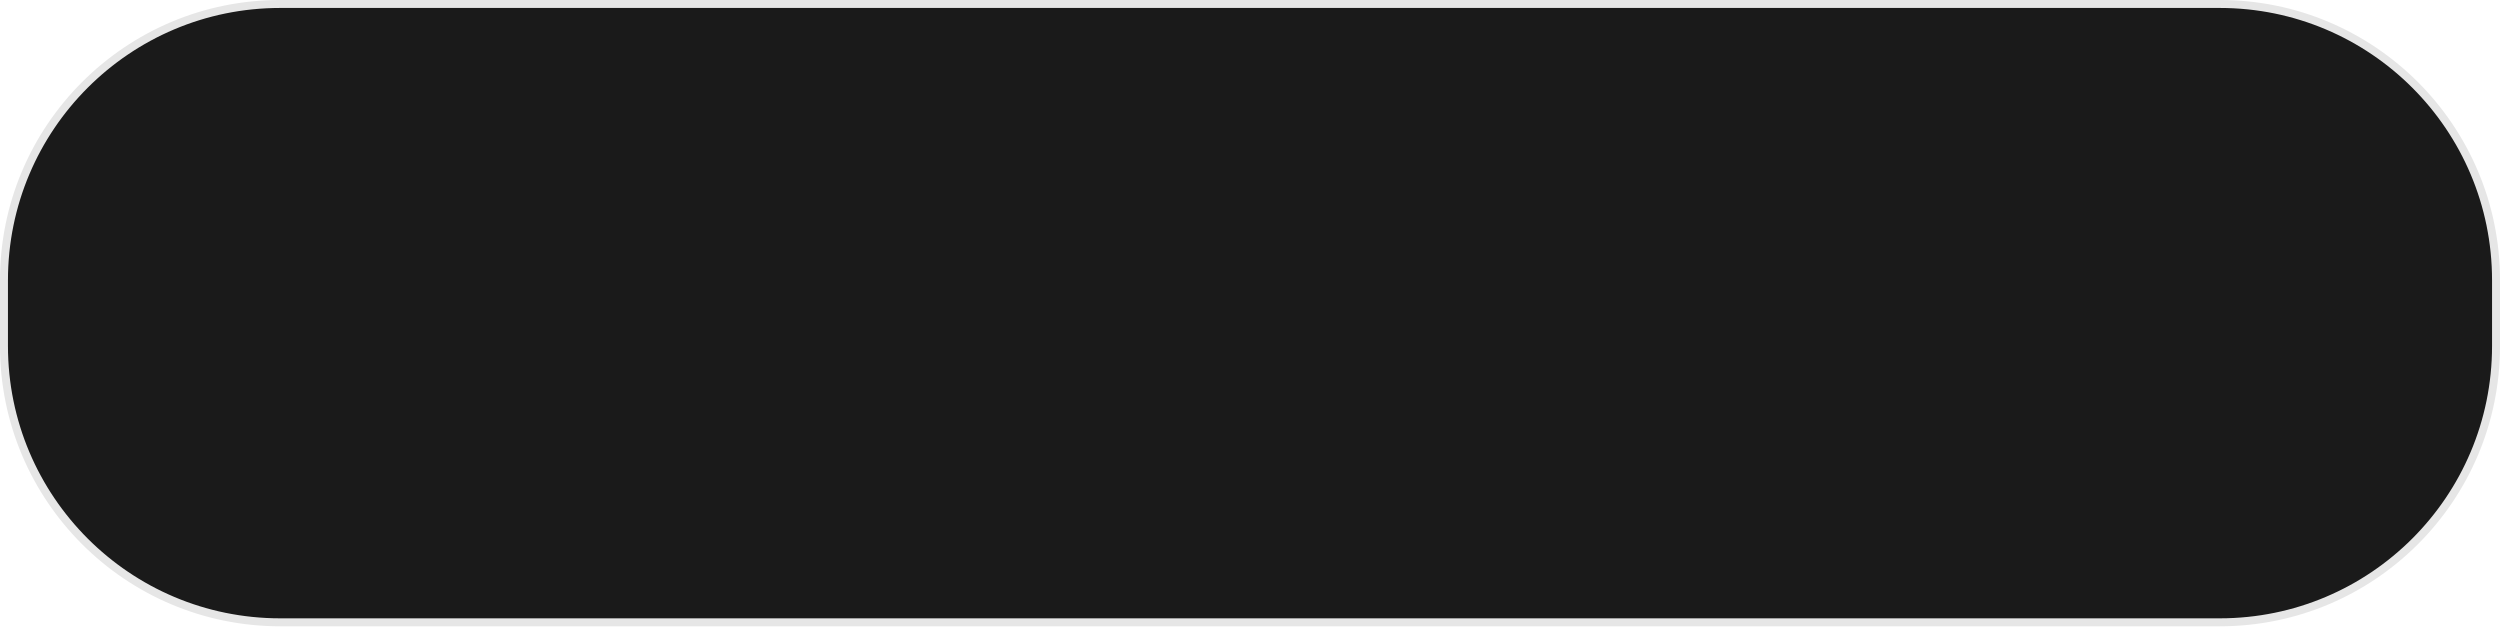
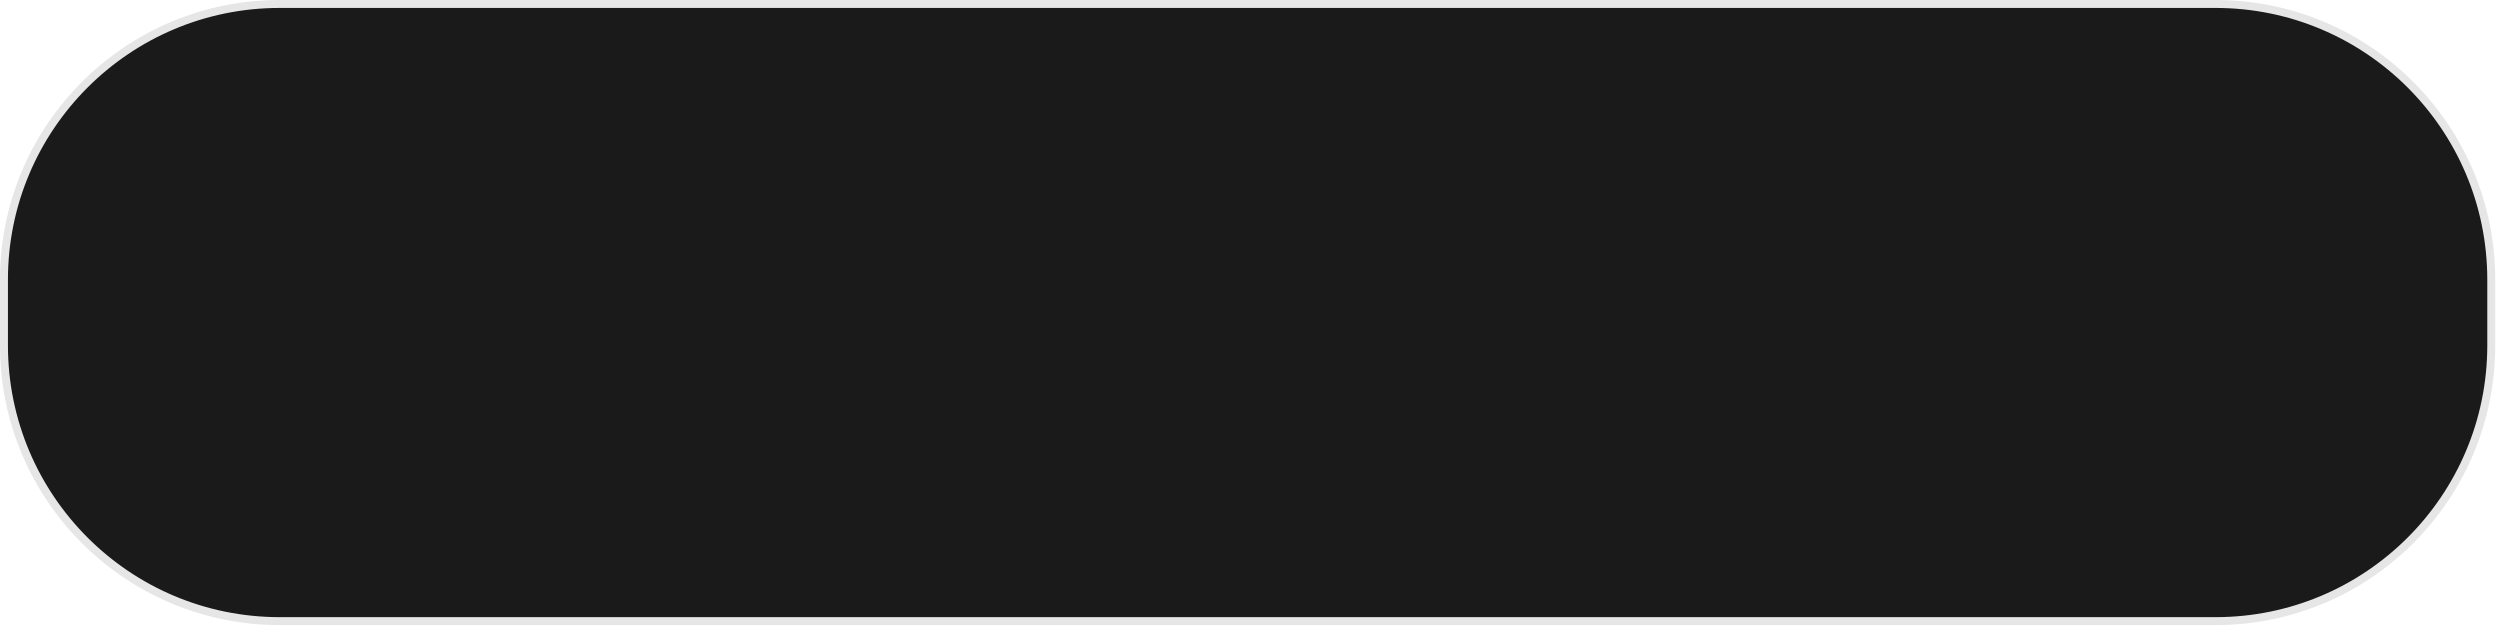
- <svg xmlns="http://www.w3.org/2000/svg" width="83.141mm" height="20.829mm" viewBox="0 0 83.141 20.829" version="1.1" id="svg5">
+ <svg xmlns="http://www.w3.org/2000/svg" width="83.3mm" height="20.9mm" viewBox="0 0 83.3 20.9" version="1.1" id="svg5">
  <defs id="defs2" />
  <g id="layer1">
    <rect style="fill:#1a1a1a;stroke:#e6e6e6;stroke-width:0.265" id="rect846" width="82.877" height="20.564" x="0.132" y="0.132" ry="9.189" />
  </g>
</svg>
